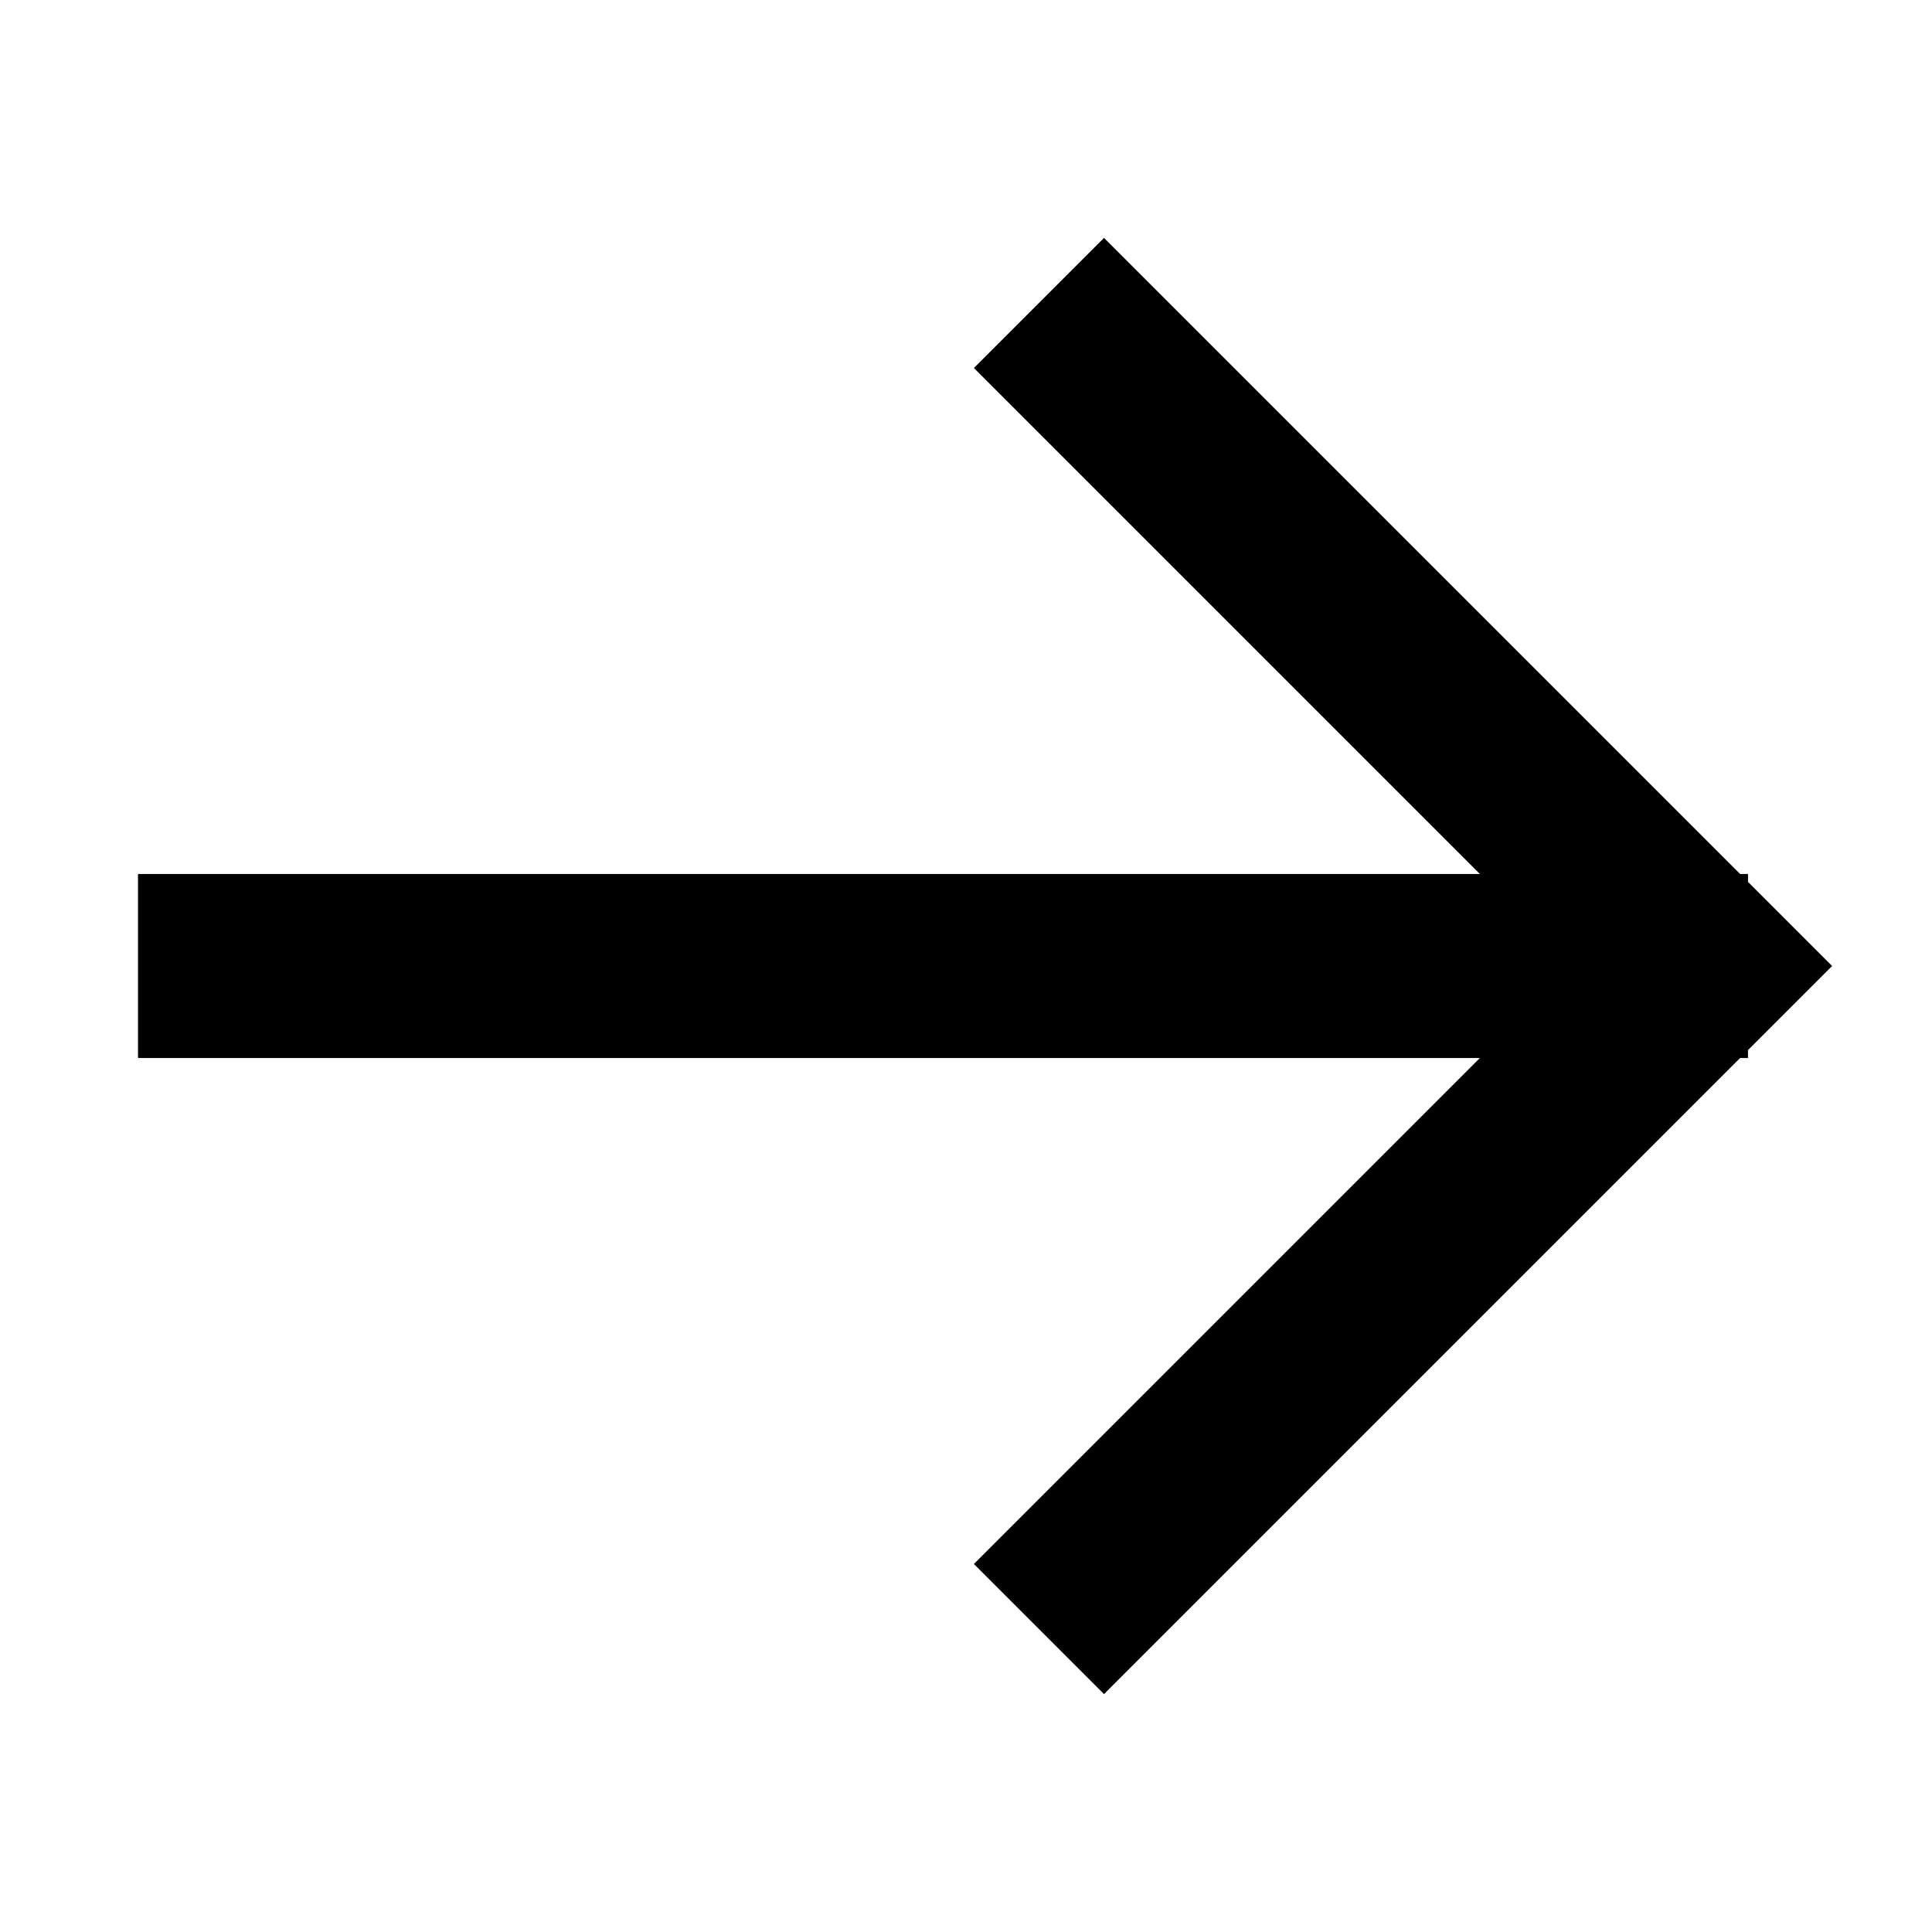
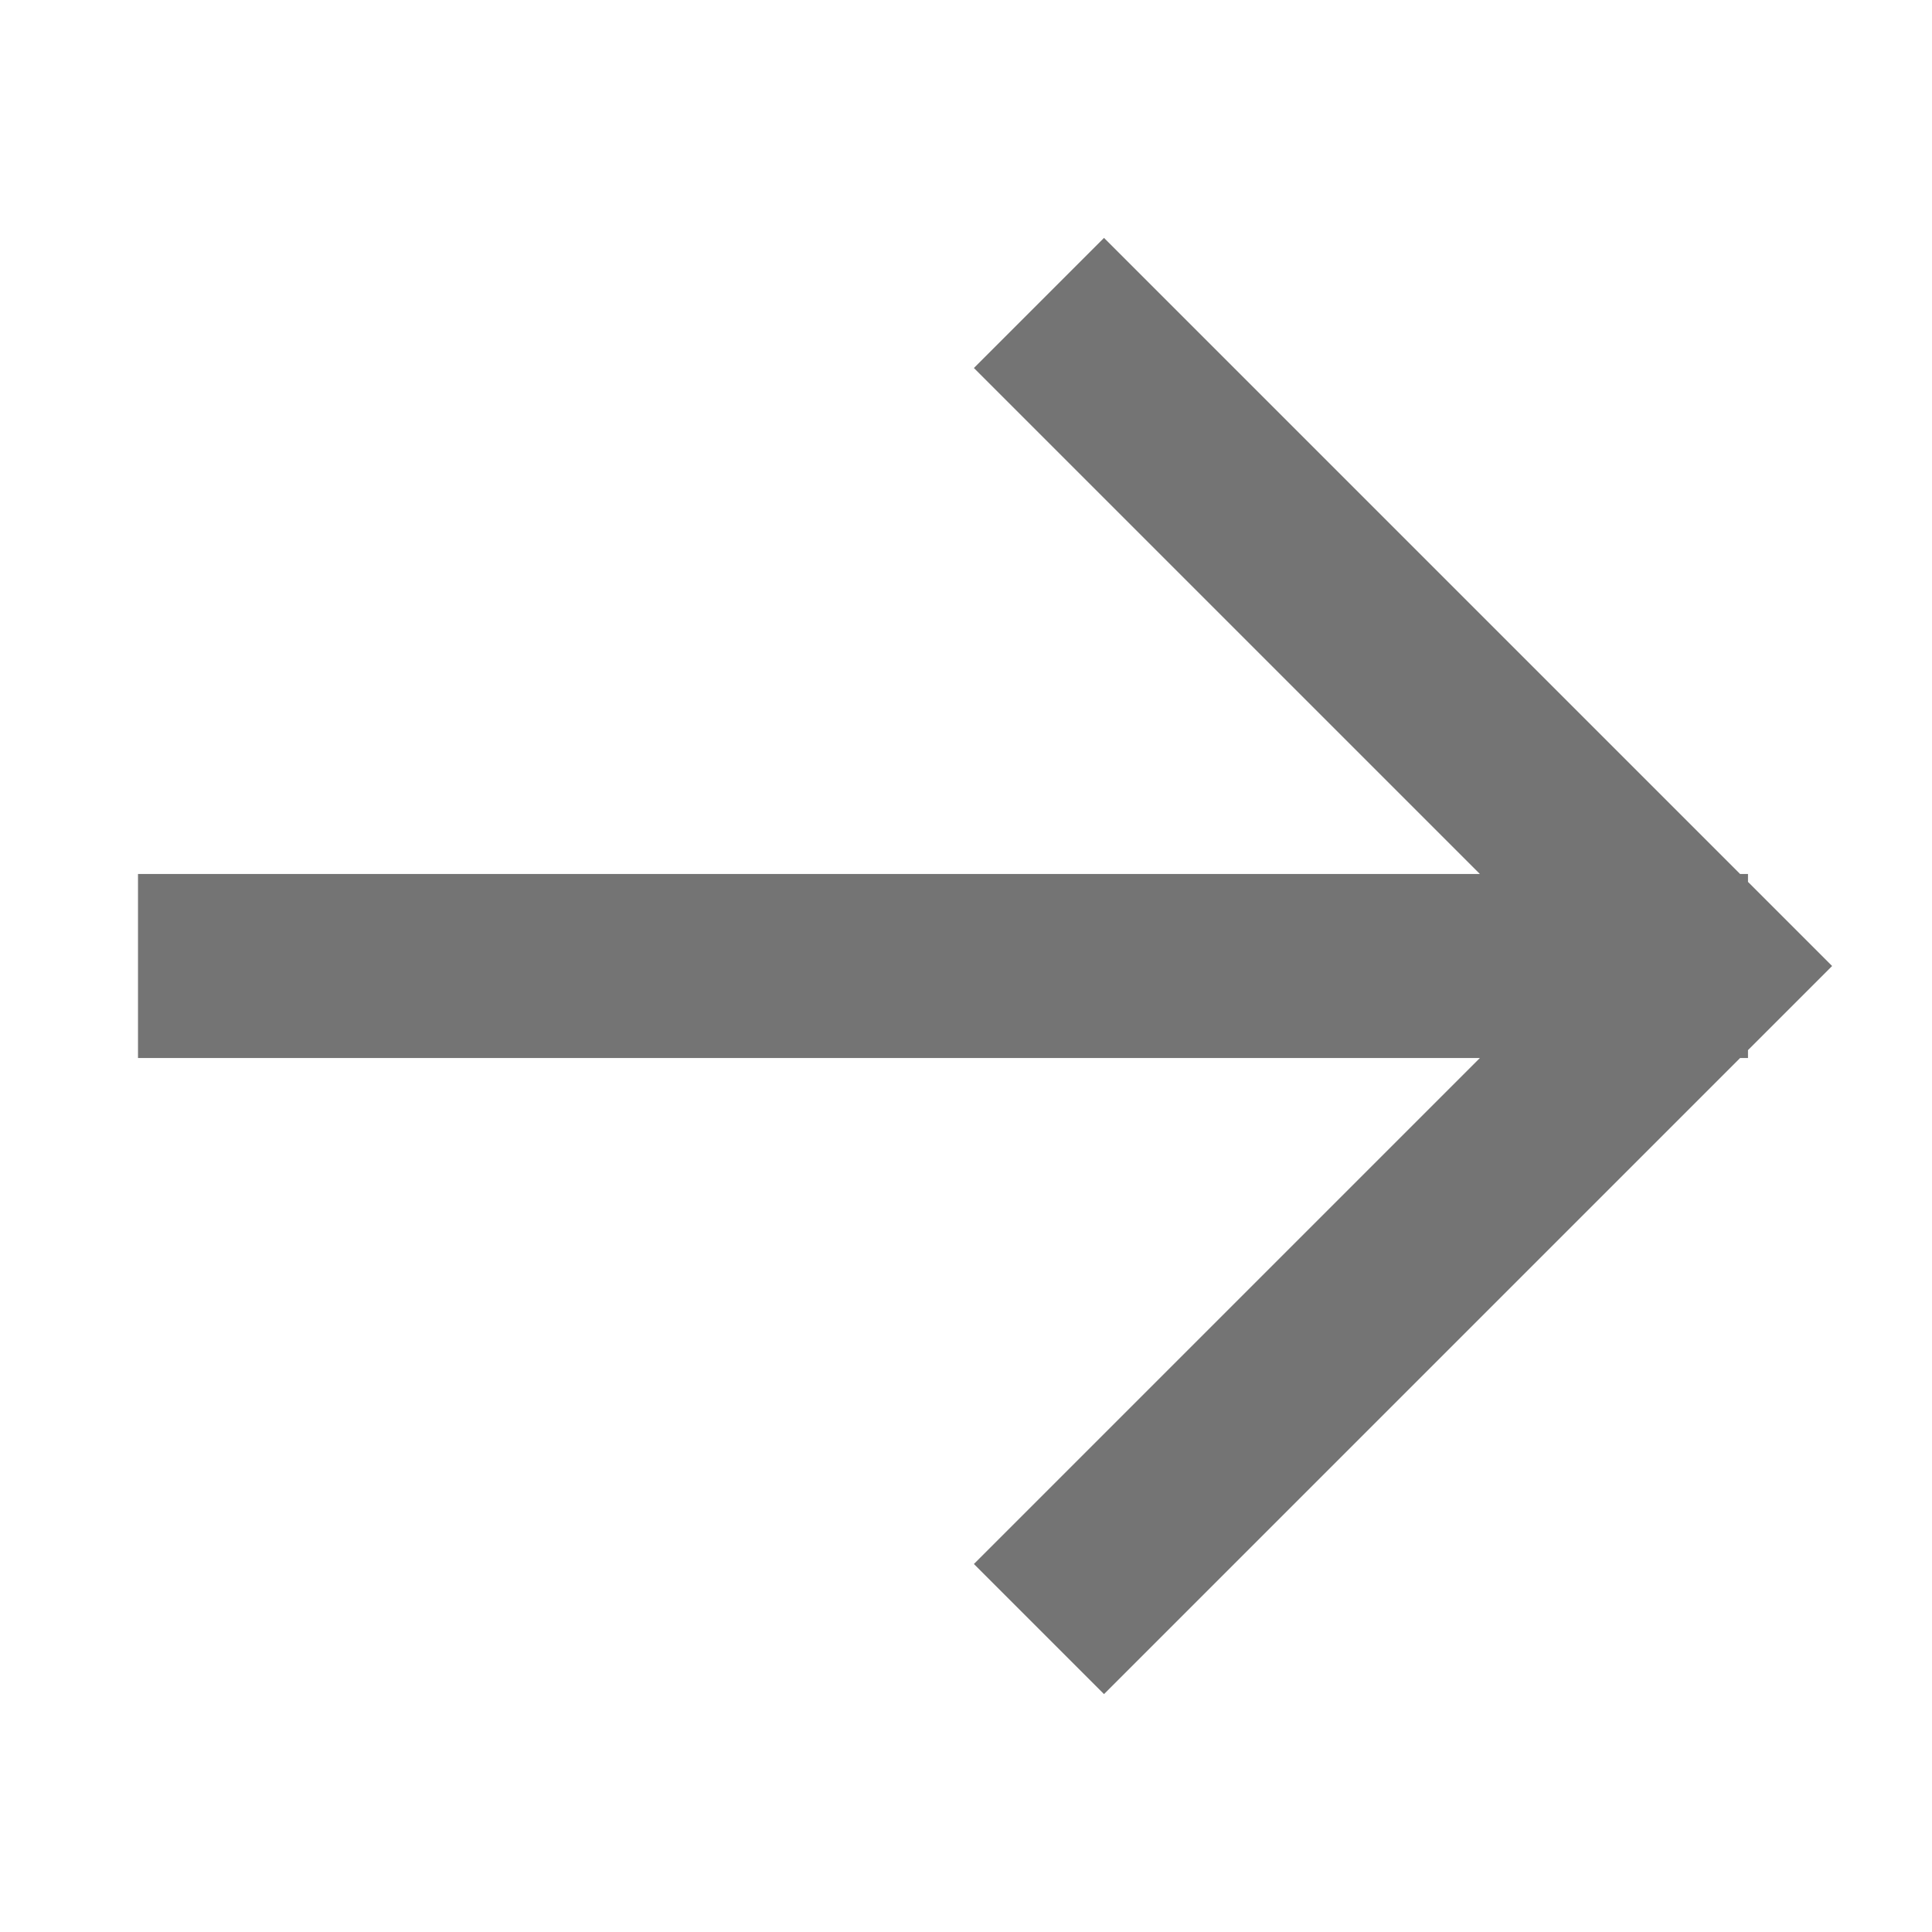
- <svg xmlns="http://www.w3.org/2000/svg" width="16" height="16" fill="none" viewBox="0 0 21 20" class="sc-pzMyG gRERfq" color="currentColor" role="img">
+ <svg xmlns="http://www.w3.org/2000/svg" width="16" height="16" fill="#747474" viewBox="0 0 21 20" class="sc-pzMyG gRERfq" role="img">
  <g>
-     <path d="M18.0 10H2.5M18.5 10L12 16.5M18.5 10L12 3.5" stroke="currentColor" stroke-width="2" stroke-linecap="square" stroke-linejoin="round" />
+     <path d="M18.0 10H2.5M18.5 10L12 16.5M18.5 10L12 3.5" stroke="#747474" stroke-width="2" stroke-linecap="square" stroke-linejoin="round" />
  </g>
</svg>
